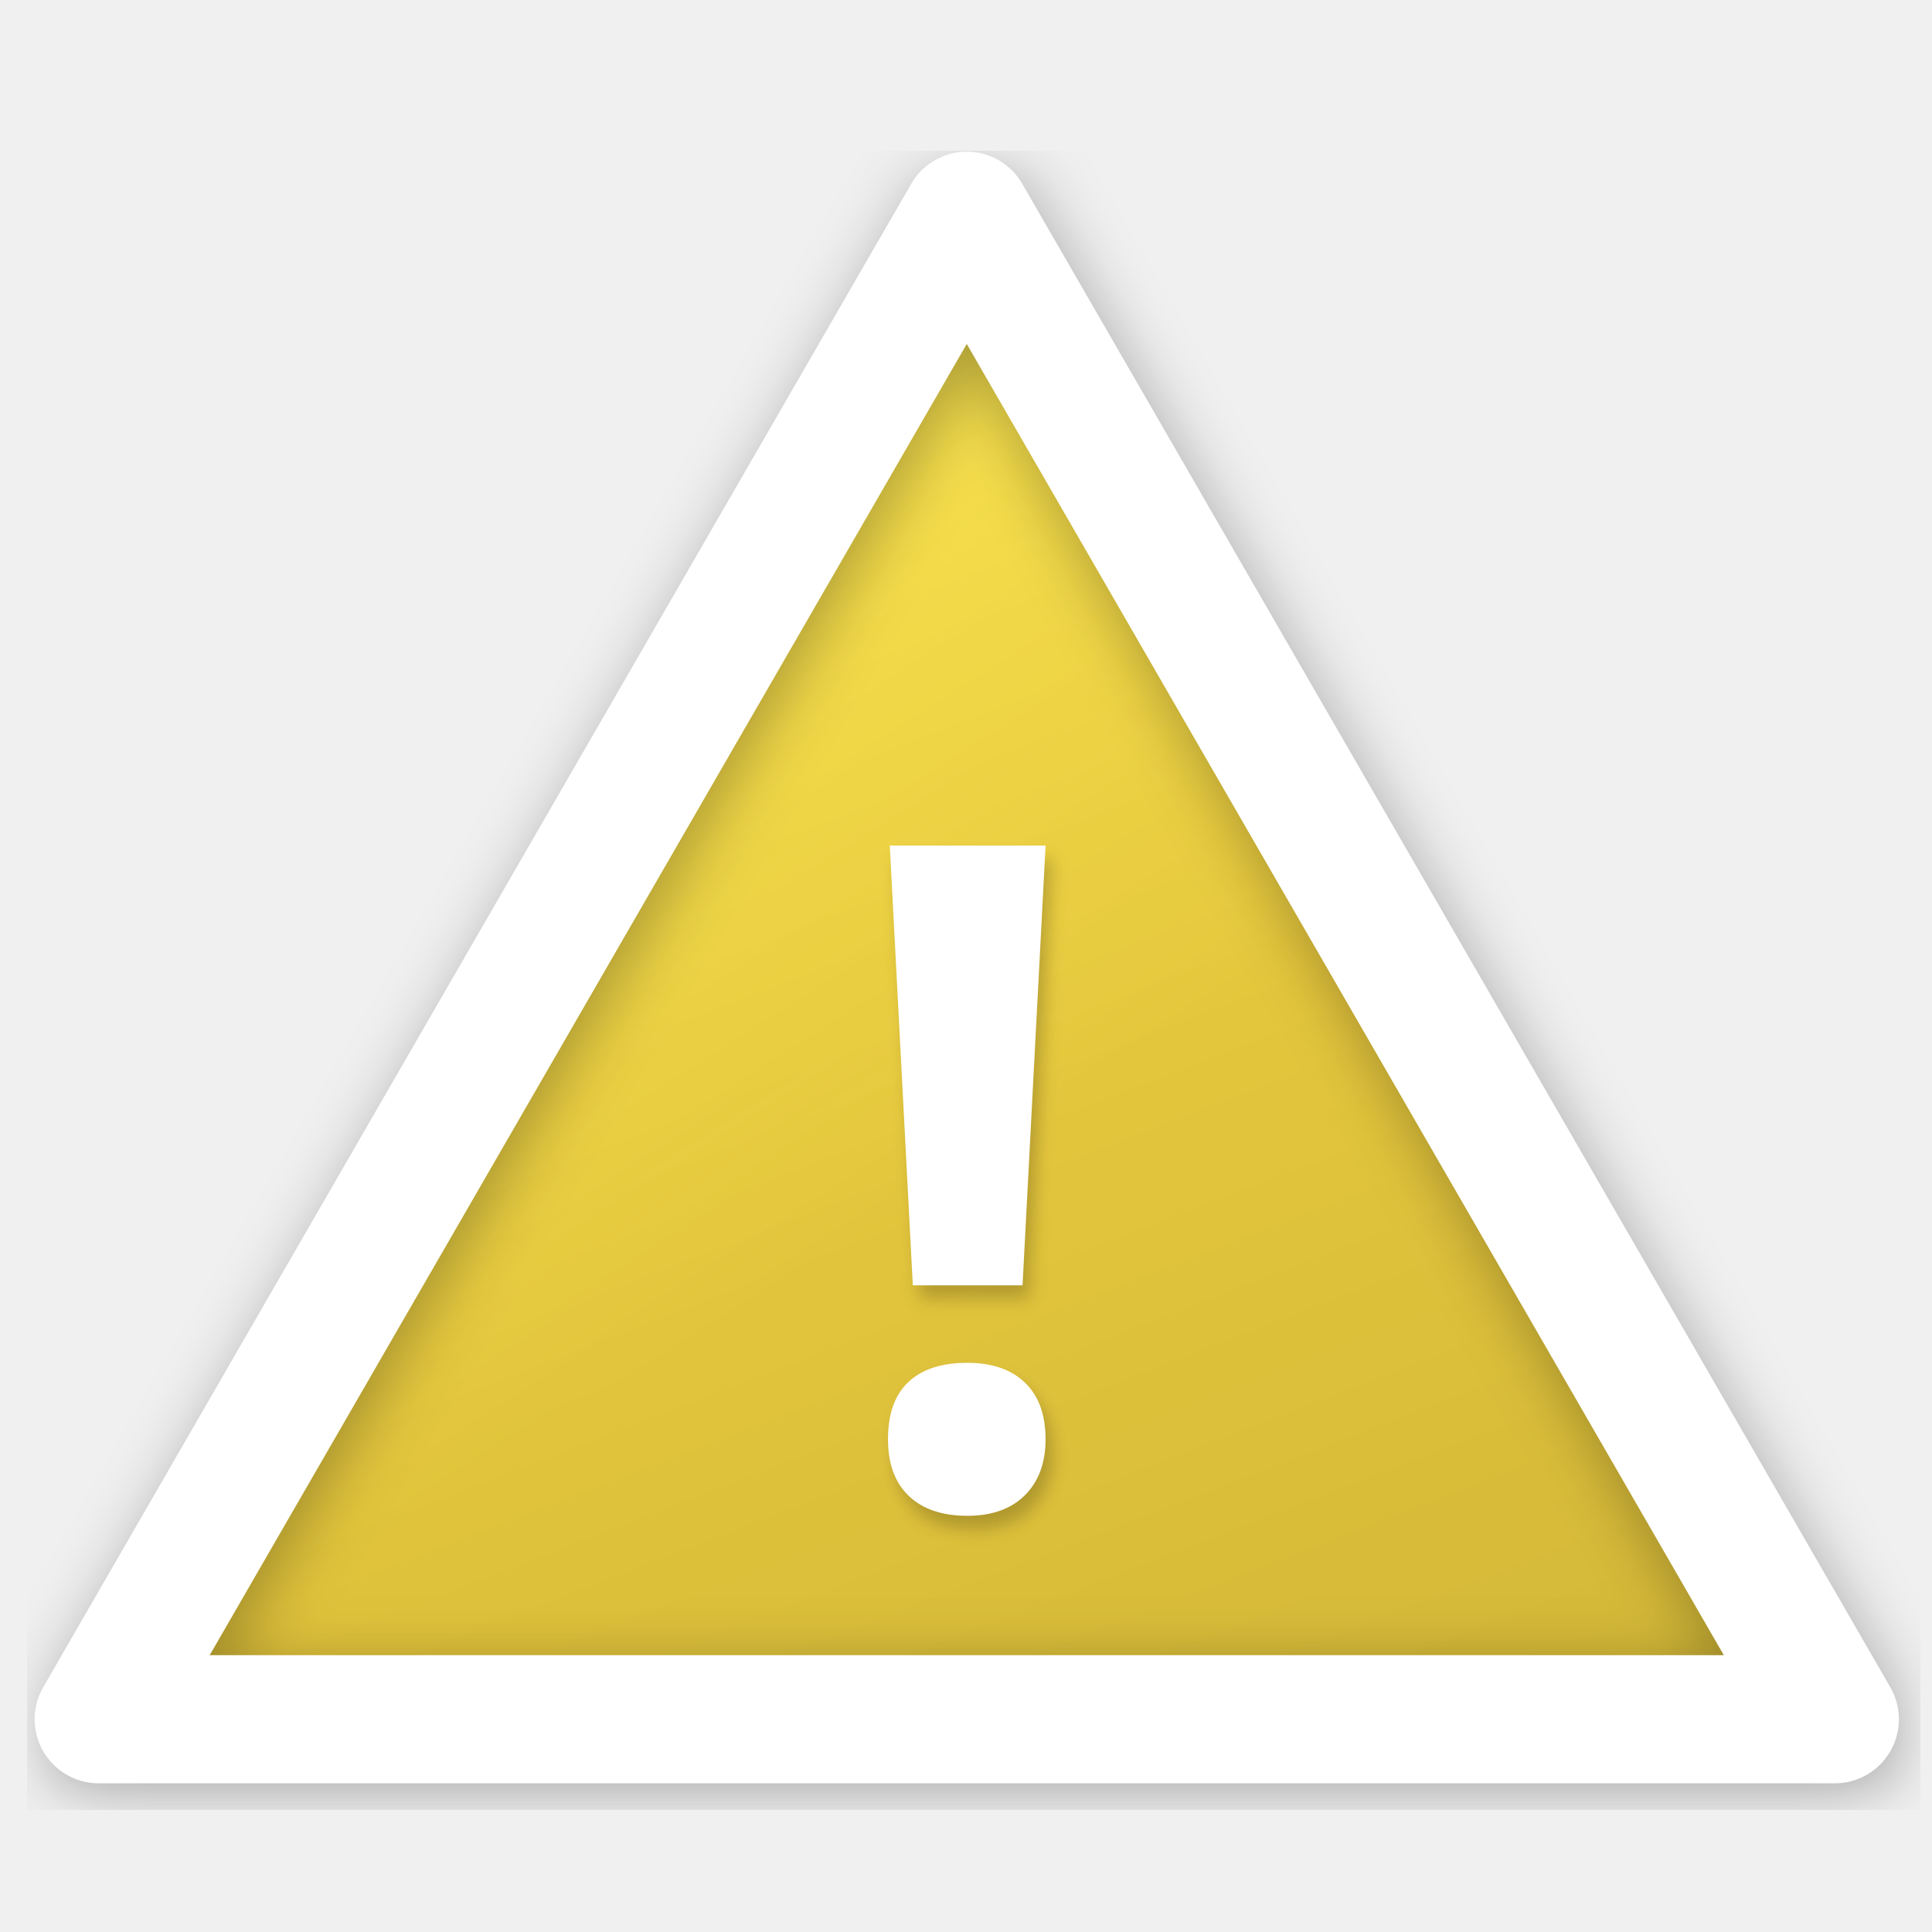
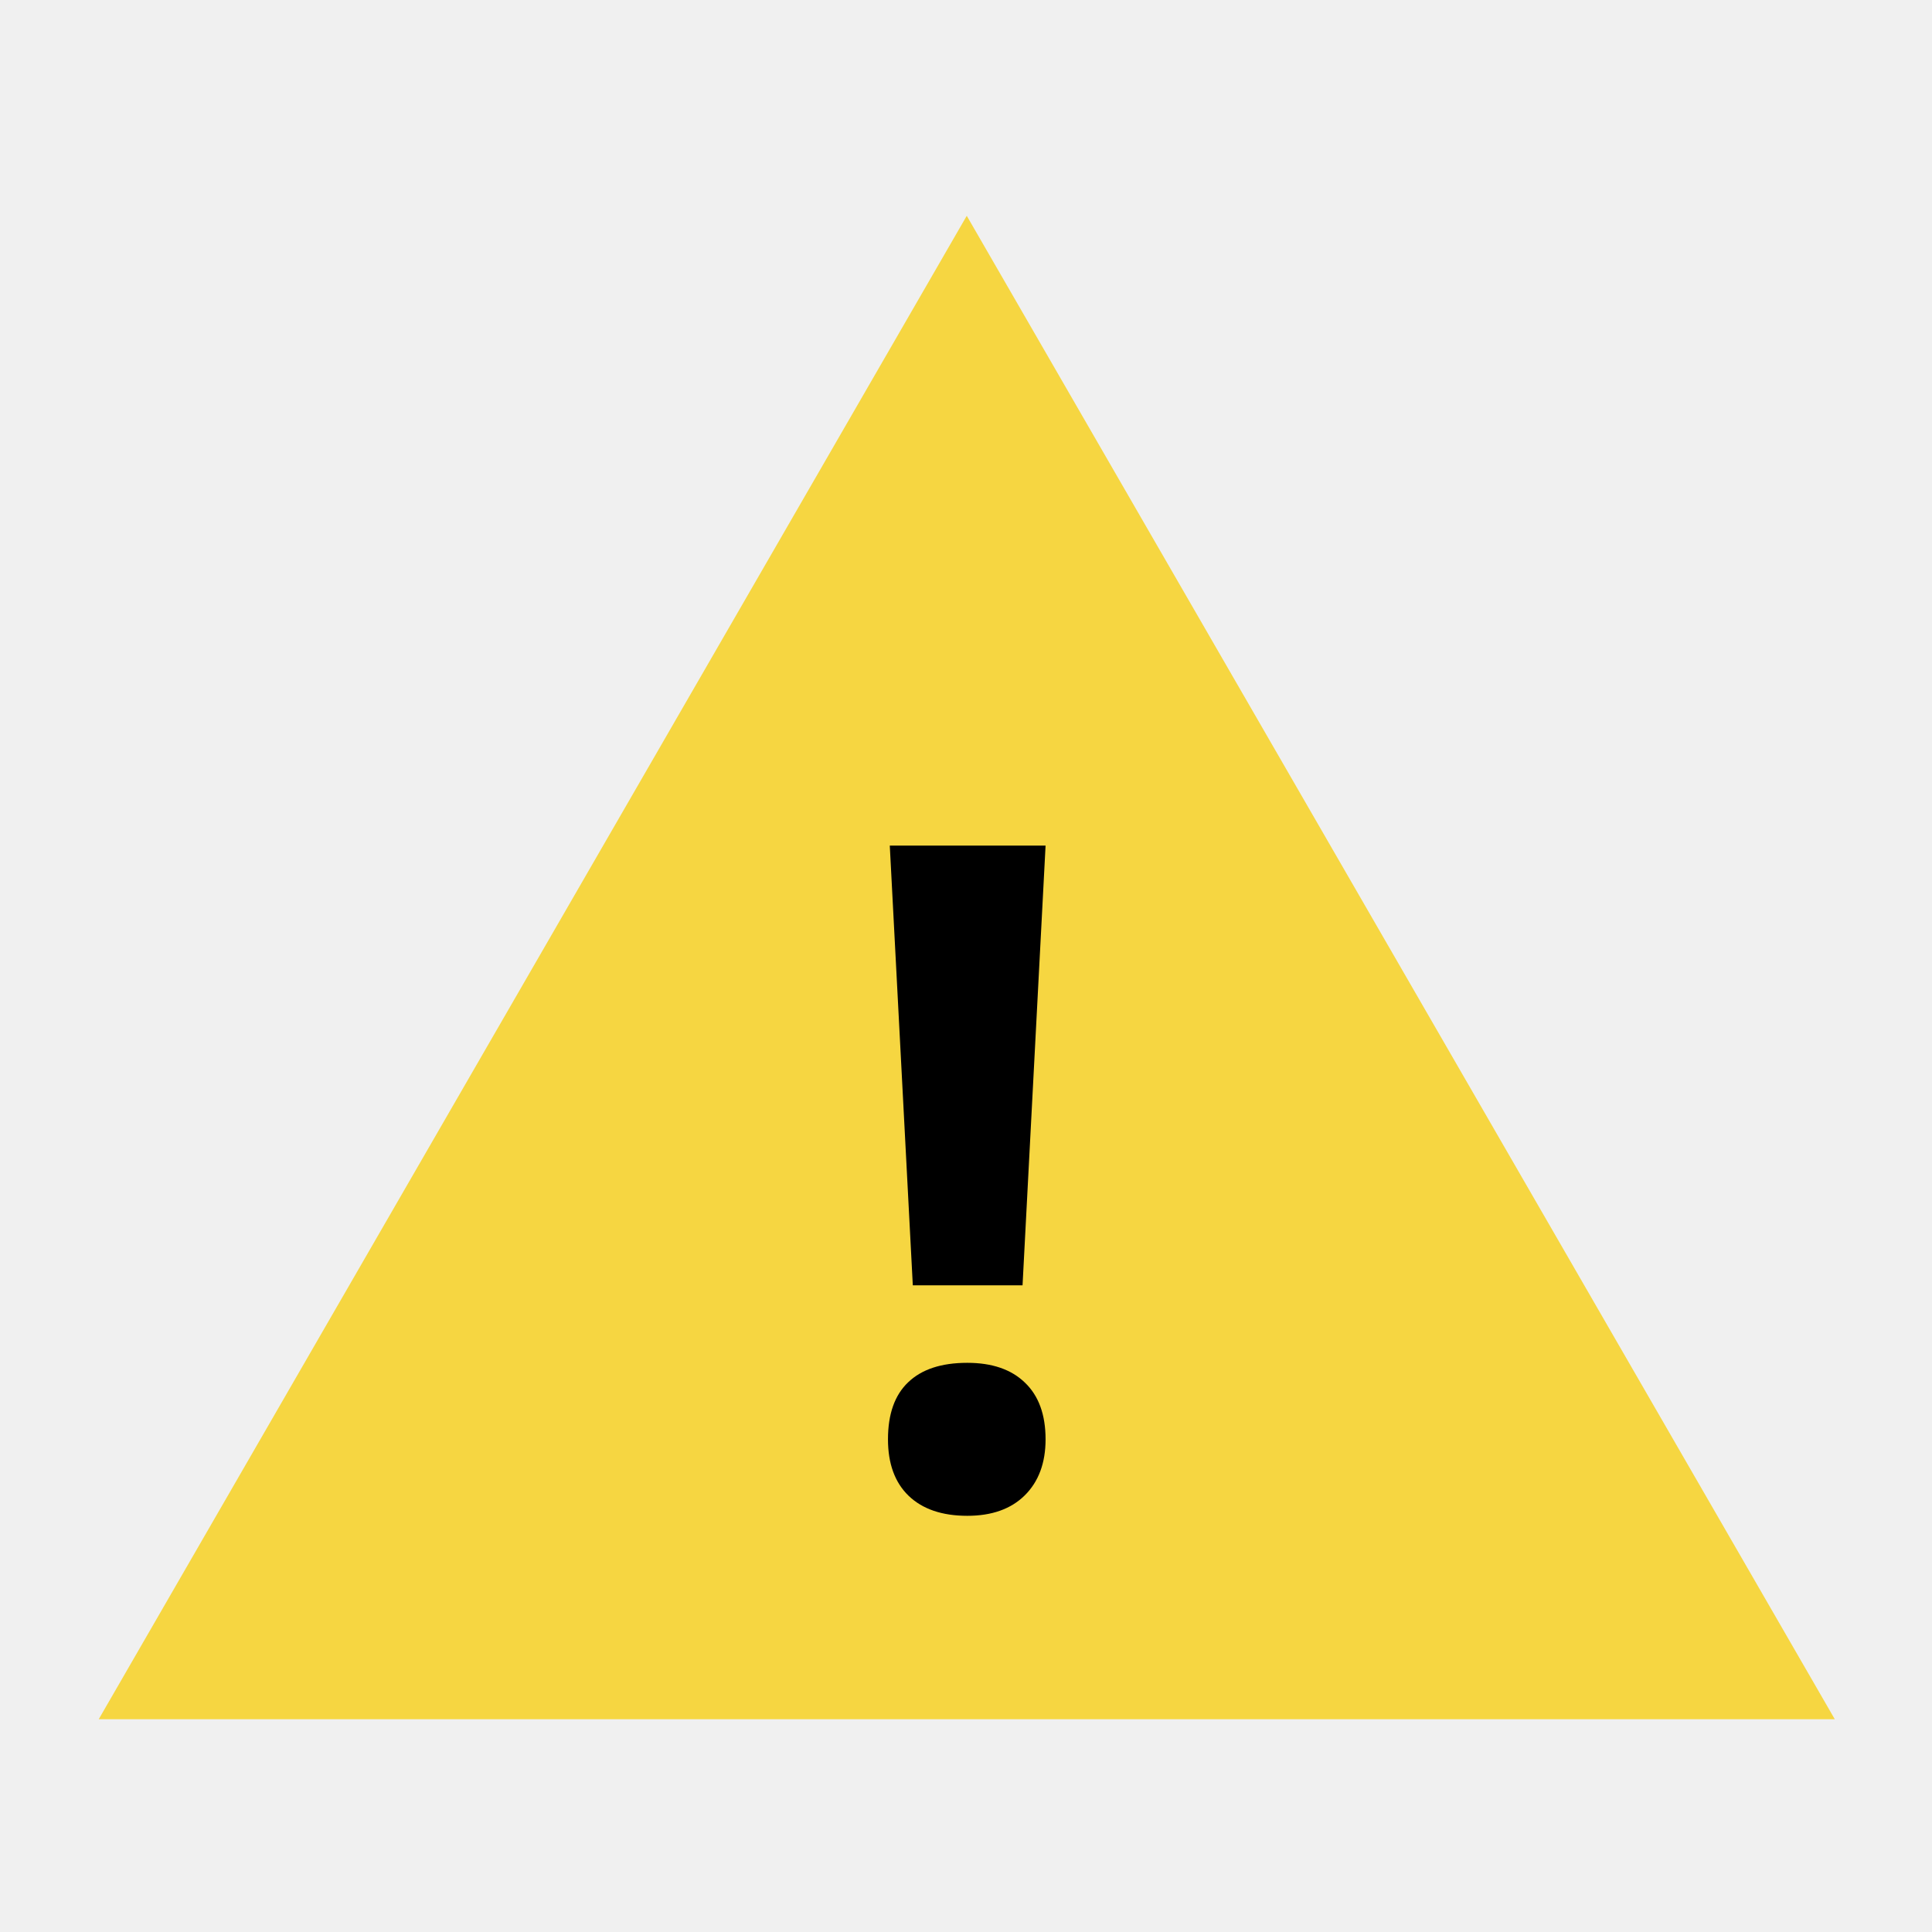
- <svg xmlns="http://www.w3.org/2000/svg" xmlns:xlink="http://www.w3.org/1999/xlink" id="svg1848" version="1.1" viewBox="0 0 135.467 135.467" height="512" width="512">
-   <defs id="defs1842">
-     <linearGradient id="linearGradient2437">
-       <stop style="stop-color:#ffff6c;stop-opacity:0.5" offset="0" id="stop2433" />
-       <stop style="stop-color:#ffff6c;stop-opacity:0" offset="1" id="stop2435" />
-     </linearGradient>
-     <linearGradient id="linearGradient2425">
-       <stop id="stop2421" offset="0" style="stop-color:#000000;stop-opacity:0.15" />
-       <stop id="stop2423" offset="1" style="stop-color:#000000;stop-opacity:0" />
-     </linearGradient>
-     <linearGradient gradientUnits="userSpaceOnUse" y2="9.076" x2="67.733" y1="133.879" x1="115.85" id="linearGradient2427" xlink:href="#linearGradient2425" />
-     <linearGradient y2="82.971" x2="69.056" y1="4.8" x1="19.466" gradientUnits="userSpaceOnUse" id="linearGradient2431" xlink:href="#linearGradient2437" />
-     <filter height="1.103" y="-0.052" width="1.09" x="-0.045" id="filter2451" style="color-interpolation-filters:sRGB">
-       <feGaussianBlur id="feGaussianBlur2453" stdDeviation="2.528" />
-     </filter>
-     <filter height="1.059" y="-0.03" width="1.252" x="-0.126" id="filter2475" style="color-interpolation-filters:sRGB">
-       <feGaussianBlur id="feGaussianBlur2477" stdDeviation="0.646" />
-     </filter>
-   </defs>
+ <svg xmlns="http://www.w3.org/2000/svg" width="512" height="512" viewBox="0 0 135.467 135.467" version="1.1" id="svg1848">
+   <defs id="defs1842" />
  <g id="layer1">
-     <g transform="matrix(0.898597,0,0,0.898597,6.92202,6.975679)" id="g2488">
-       <path style="fill:#f6d641;fill-opacity:1;stroke:none;stroke-width:0.265px;stroke-linecap:butt;stroke-linejoin:miter;stroke-opacity:1" d="M -1.6666667e-6,126.39 67.733,9.076 135.467,126.39 Z" id="path2411" />
-       <path id="path2419" d="M -1.6666667e-6,126.39 67.733,9.076 135.467,126.39 Z" style="fill:url(#linearGradient2427);fill-opacity:1;stroke:none;stroke-width:0.265px;stroke-linecap:butt;stroke-linejoin:miter;stroke-opacity:1" />
-       <path style="fill:url(#linearGradient2431);fill-opacity:1;stroke:none;stroke-width:0.265px;stroke-linecap:butt;stroke-linejoin:miter;stroke-opacity:1" d="M -2.5e-6,126.39 67.733,9.076 135.467,126.39 Z" id="path2429" />
-       <text id="text2457" y="110.622" x="58.007" style="font-size:71.929px;line-height:1.25;font-family:'Open Sans';-inkscape-font-specification:'Open Sans';fill:#000000;fill-opacity:0.2;stroke-width:1.798;filter:url(#filter2475)" xml:space="preserve">
-         <tspan style="font-weight:bold;fill:#000000;fill-opacity:0.2;stroke-width:1.798" y="110.622" x="58.007" id="tspan2455">!</tspan>
+     <g id="g2488" transform="matrix(0.898597,0,0,0.898597,6.92202,6.975679)">
+       <path id="path2411" d="M -1.6666667e-6,126.39 67.733,9.076 135.467,126.39 Z" style="fill:#f6d641;fill-opacity:1;stroke:none;stroke-width:0.265px;stroke-linecap:butt;stroke-linejoin:miter;stroke-opacity:1" />
+       <text id="text2415" y="109.564" x="57.478" style="font-size:71.929px;line-height:1.25;font-family:'Open Sans';-inkscape-font-specification:'Open Sans';fill:#000000;fill-opacity:1;stroke-width:1.798;" xml:space="preserve">
+         <tspan style="font-weight:bold;fill:#000000;fill-opacity:1;stroke-width:1.798;" y="109.564" x="57.478" id="tspan2413">!</tspan>
      </text>
-       <text xml:space="preserve" style="font-size:71.929px;line-height:1.25;font-family:'Open Sans';-inkscape-font-specification:'Open Sans';fill:#ffffff;fill-opacity:1;stroke-width:1.798" x="57.478" y="109.564" id="text2415">
-         <tspan id="tspan2413" x="57.478" y="109.564" style="font-weight:bold;fill:#ffffff;fill-opacity:1;stroke-width:1.798">!</tspan>
-       </text>
-       <path style="fill:none;fill-opacity:1;stroke:#000000;stroke-width:10;stroke-linecap:round;stroke-linejoin:round;stroke-miterlimit:4;stroke-dasharray:none;stroke-opacity:0.3;filter:url(#filter2451)" d="M 0.529,127.449 68.262,10.135 135.996,127.449 Z" id="path2441" />
-       <path id="path2439" d="M -2.5e-6,126.39 67.733,9.076 135.467,126.39 Z" style="fill:none;fill-opacity:1;stroke:#ffffff;stroke-width:10;stroke-linecap:round;stroke-linejoin:round;stroke-miterlimit:4;stroke-dasharray:none;stroke-opacity:0.997" />
    </g>
  </g>
</svg>
